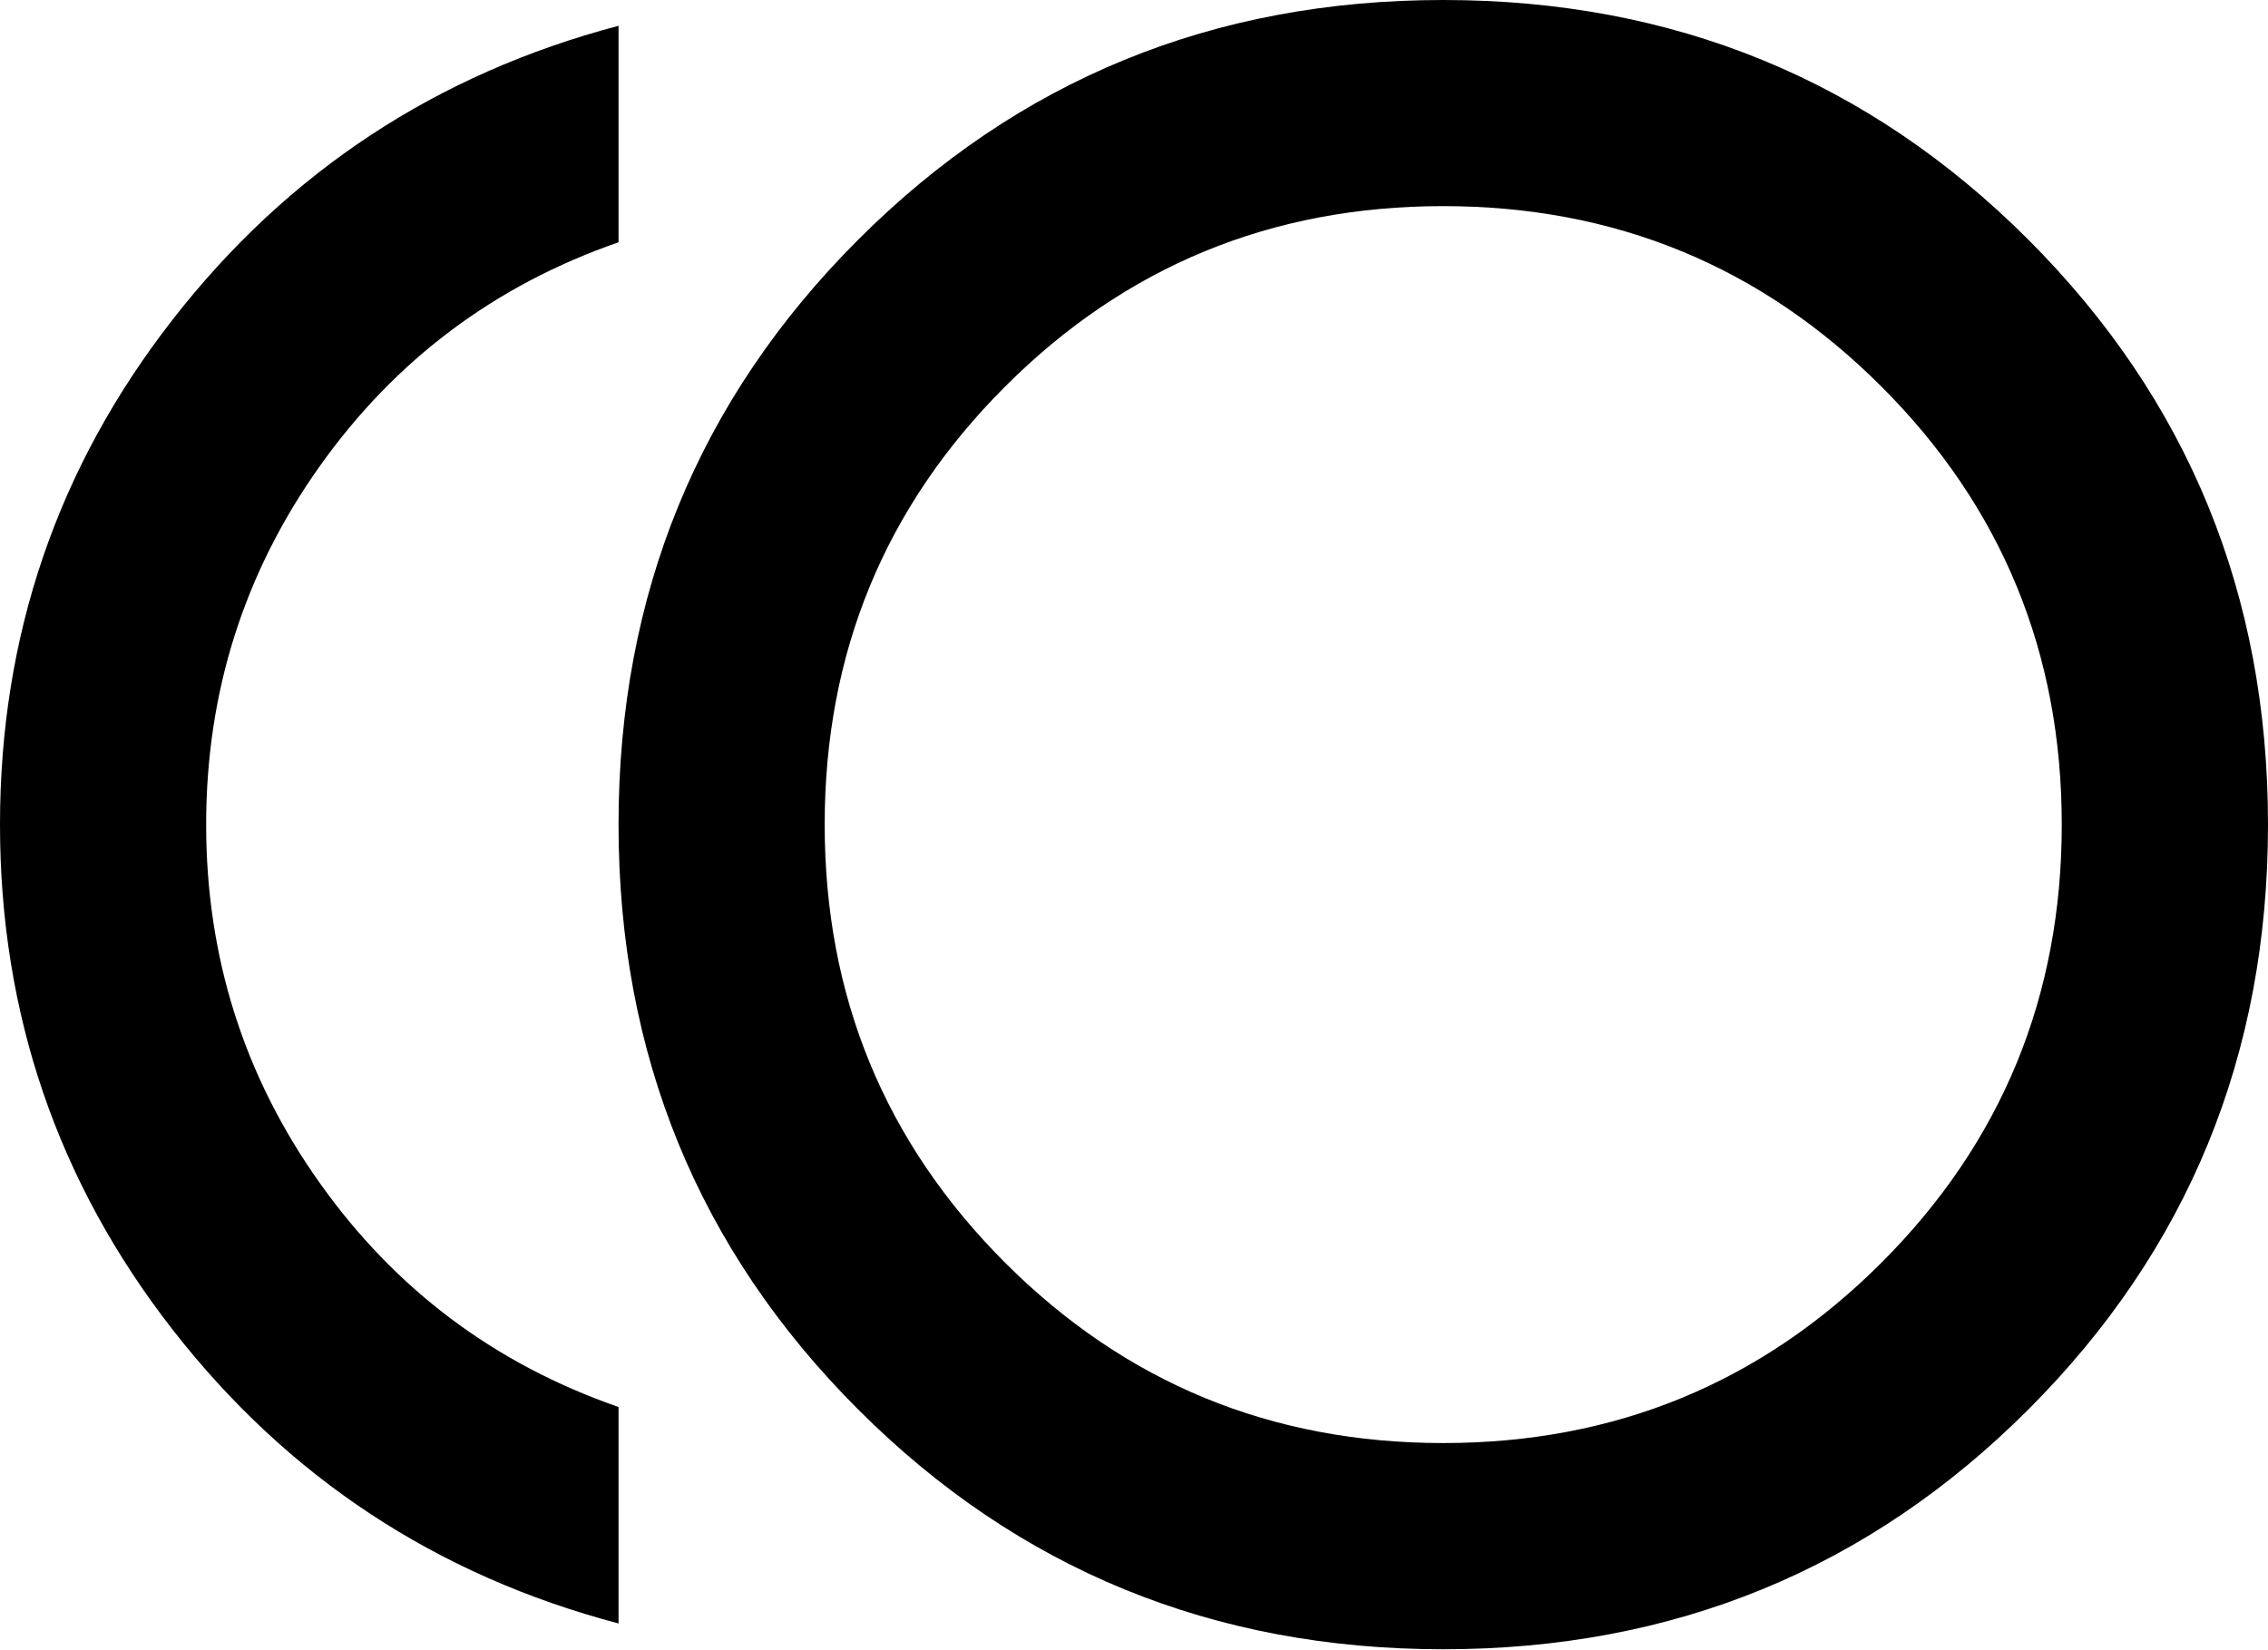
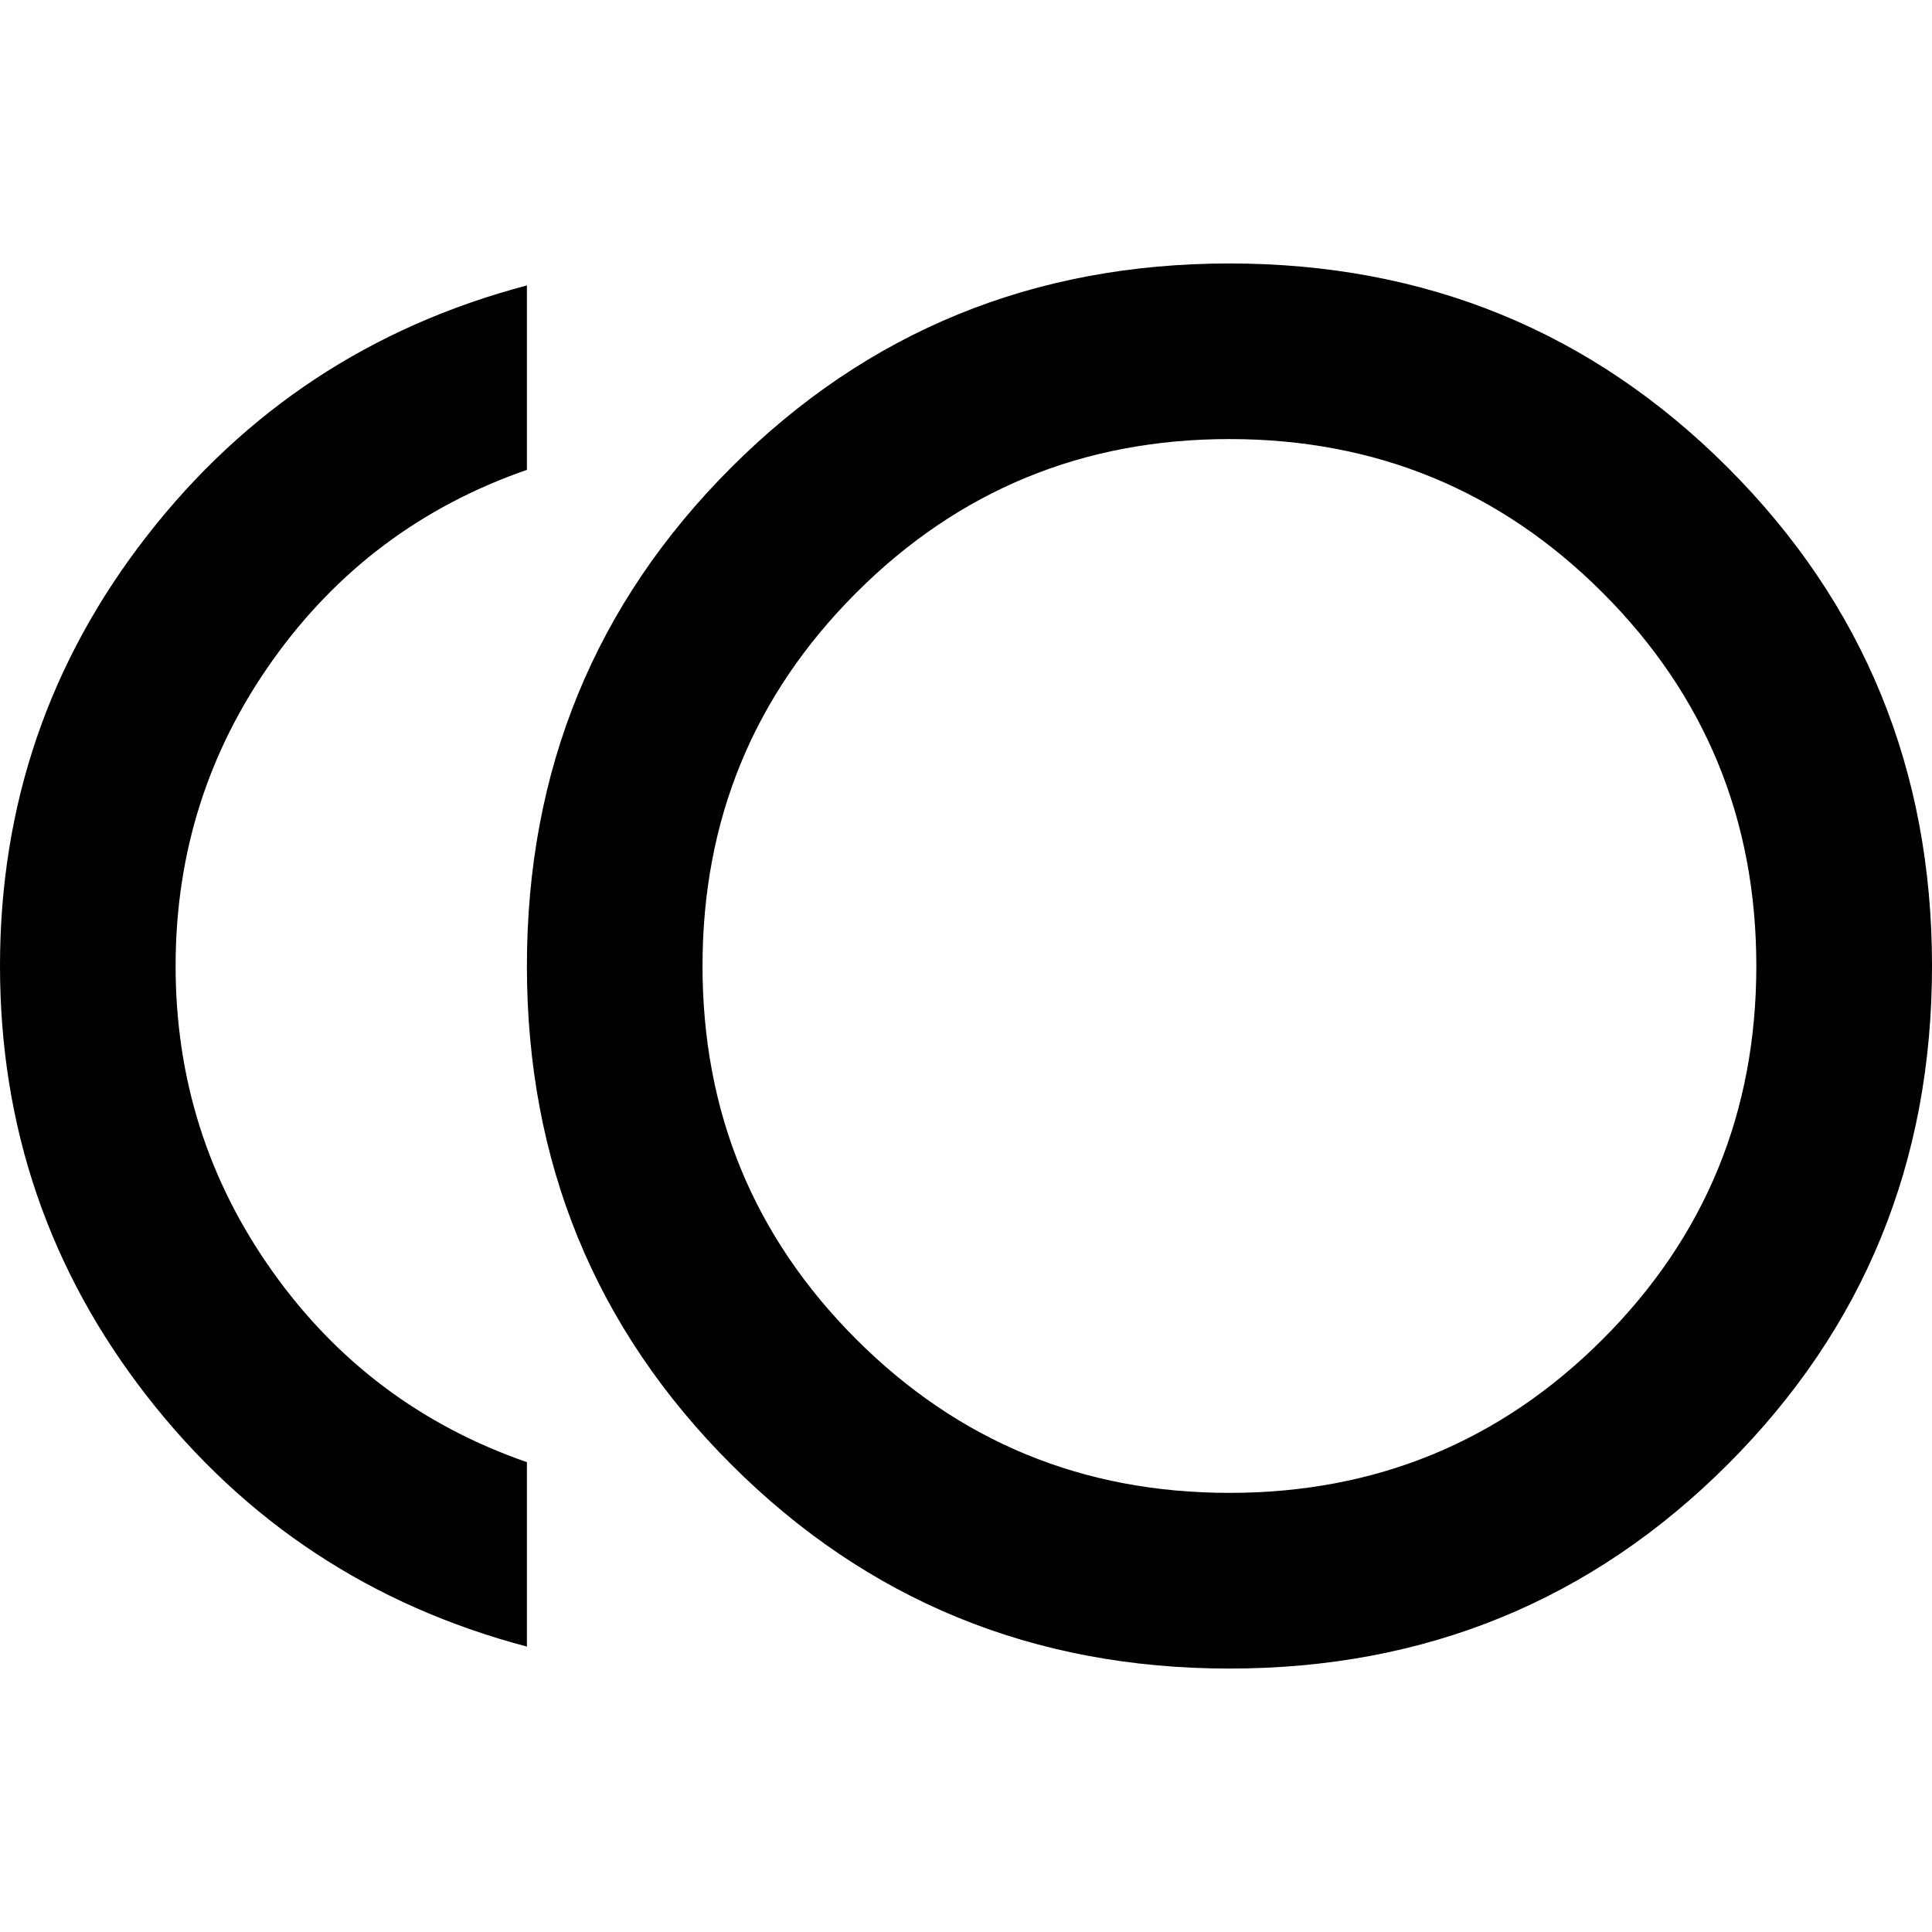
- <svg xmlns="http://www.w3.org/2000/svg" preserveAspectRatio="none" width="100%" height="100%" overflow="visible" style="display: block;" viewBox="0 0 25.667 18.667" fill="none">
-   <g id="Container">
+ <svg xmlns="http://www.w3.org/2000/svg" preserveAspectRatio="xMidYMid meet" width="100%" height="100%" overflow="visible" style="display: block;" viewBox="10.75 0.0 56 56" fill="none">
+   <g id="Container" transform="translate(10.75, 7.6364) scale(2.1818)">
    <path id="Icon" d="M16.333 18.667C13.728 18.667 11.521 17.762 9.713 15.954C7.904 14.146 7 11.939 7 9.333C7 6.728 7.904 4.521 9.713 2.712C11.521 0.904 13.728 0 16.333 0C18.939 0 21.146 0.904 22.954 2.712C24.762 4.521 25.667 6.728 25.667 9.333C25.667 11.939 24.762 14.146 22.954 15.954C21.146 17.762 18.939 18.667 16.333 18.667V18.667M7 18.375C4.939 17.831 3.257 16.722 1.954 15.05C0.651 13.378 0 11.472 0 9.333C0 7.194 0.651 5.289 1.954 3.617C3.257 1.944 4.939 0.836 7 0.292V2.742C5.6 3.228 4.472 4.074 3.617 5.279C2.761 6.485 2.333 7.836 2.333 9.333C2.333 10.831 2.761 12.182 3.617 13.387C4.472 14.593 5.6 15.439 7 15.925V18.375V18.375M16.333 9.333V9.333V9.333V9.333V9.333V9.333V9.333V9.333V9.333V9.333M16.333 16.333C18.278 16.333 19.931 15.653 21.292 14.292C22.653 12.931 23.333 11.278 23.333 9.333C23.333 7.389 22.653 5.736 21.292 4.375C19.931 3.014 18.278 2.333 16.333 2.333C14.389 2.333 12.736 3.014 11.375 4.375C10.014 5.736 9.333 7.389 9.333 9.333C9.333 11.278 10.014 12.931 11.375 14.292C12.736 15.653 14.389 16.333 16.333 16.333V16.333" fill="#000000" />
  </g>
</svg>
